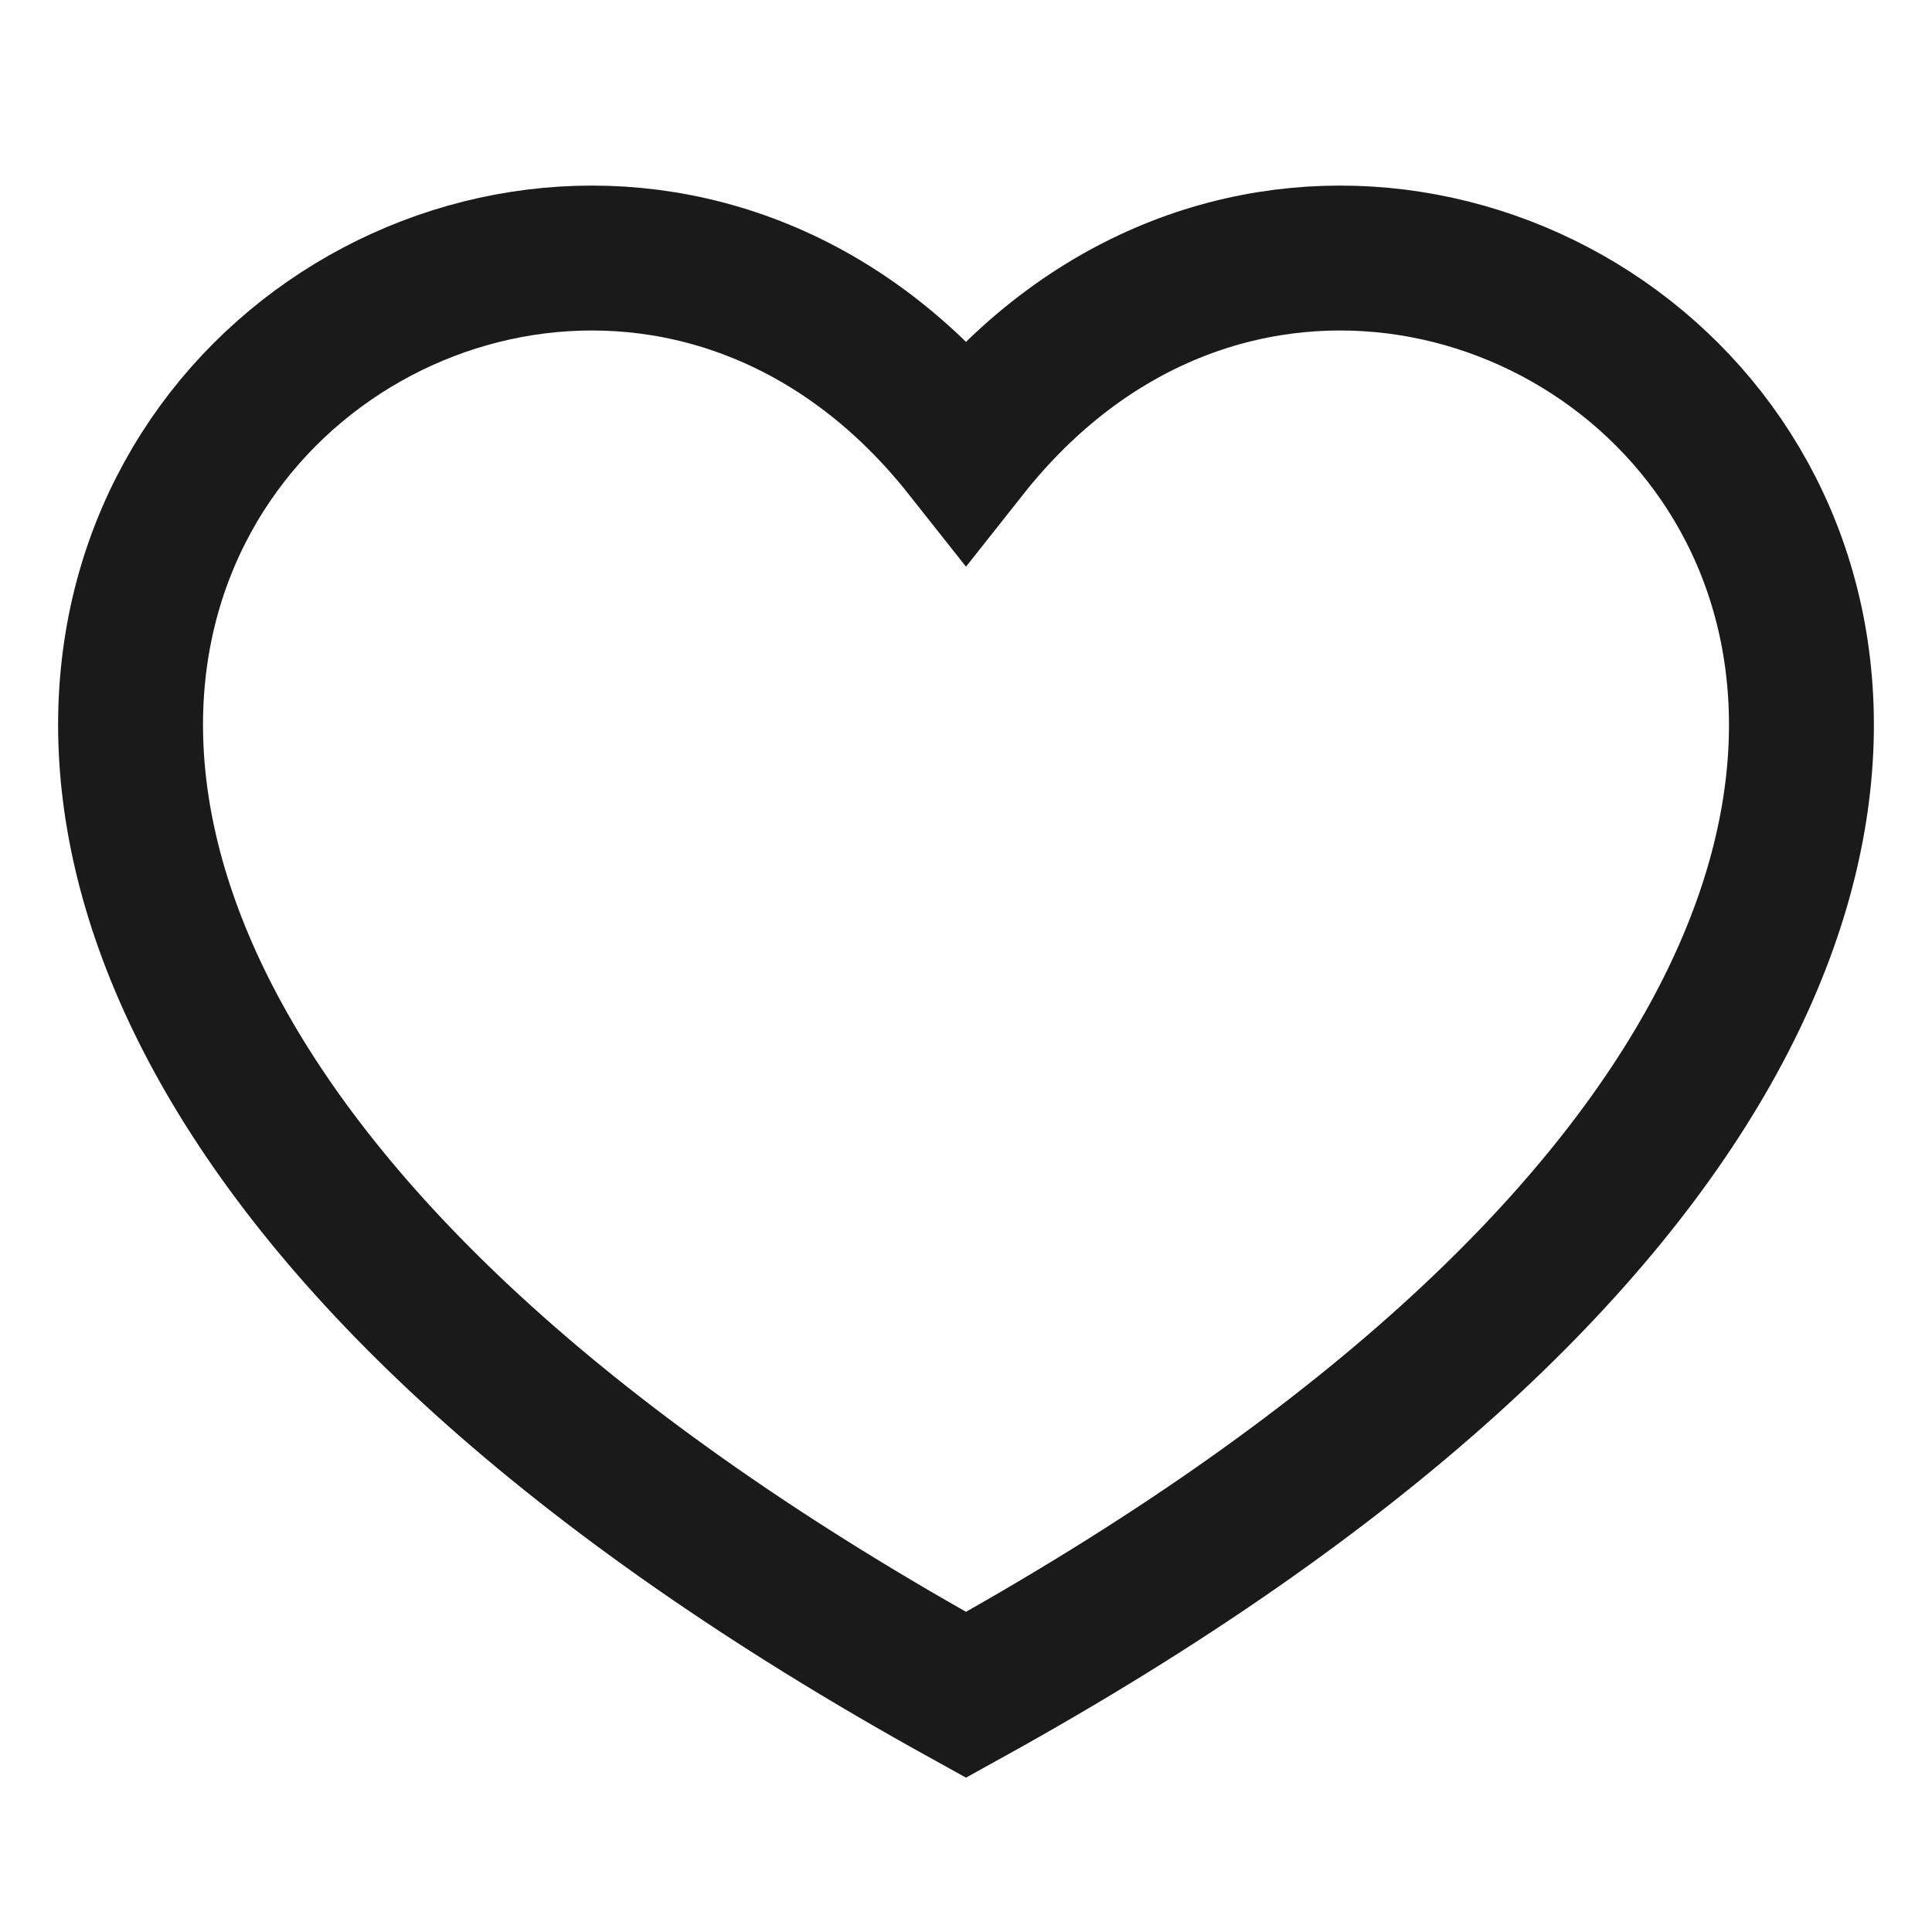
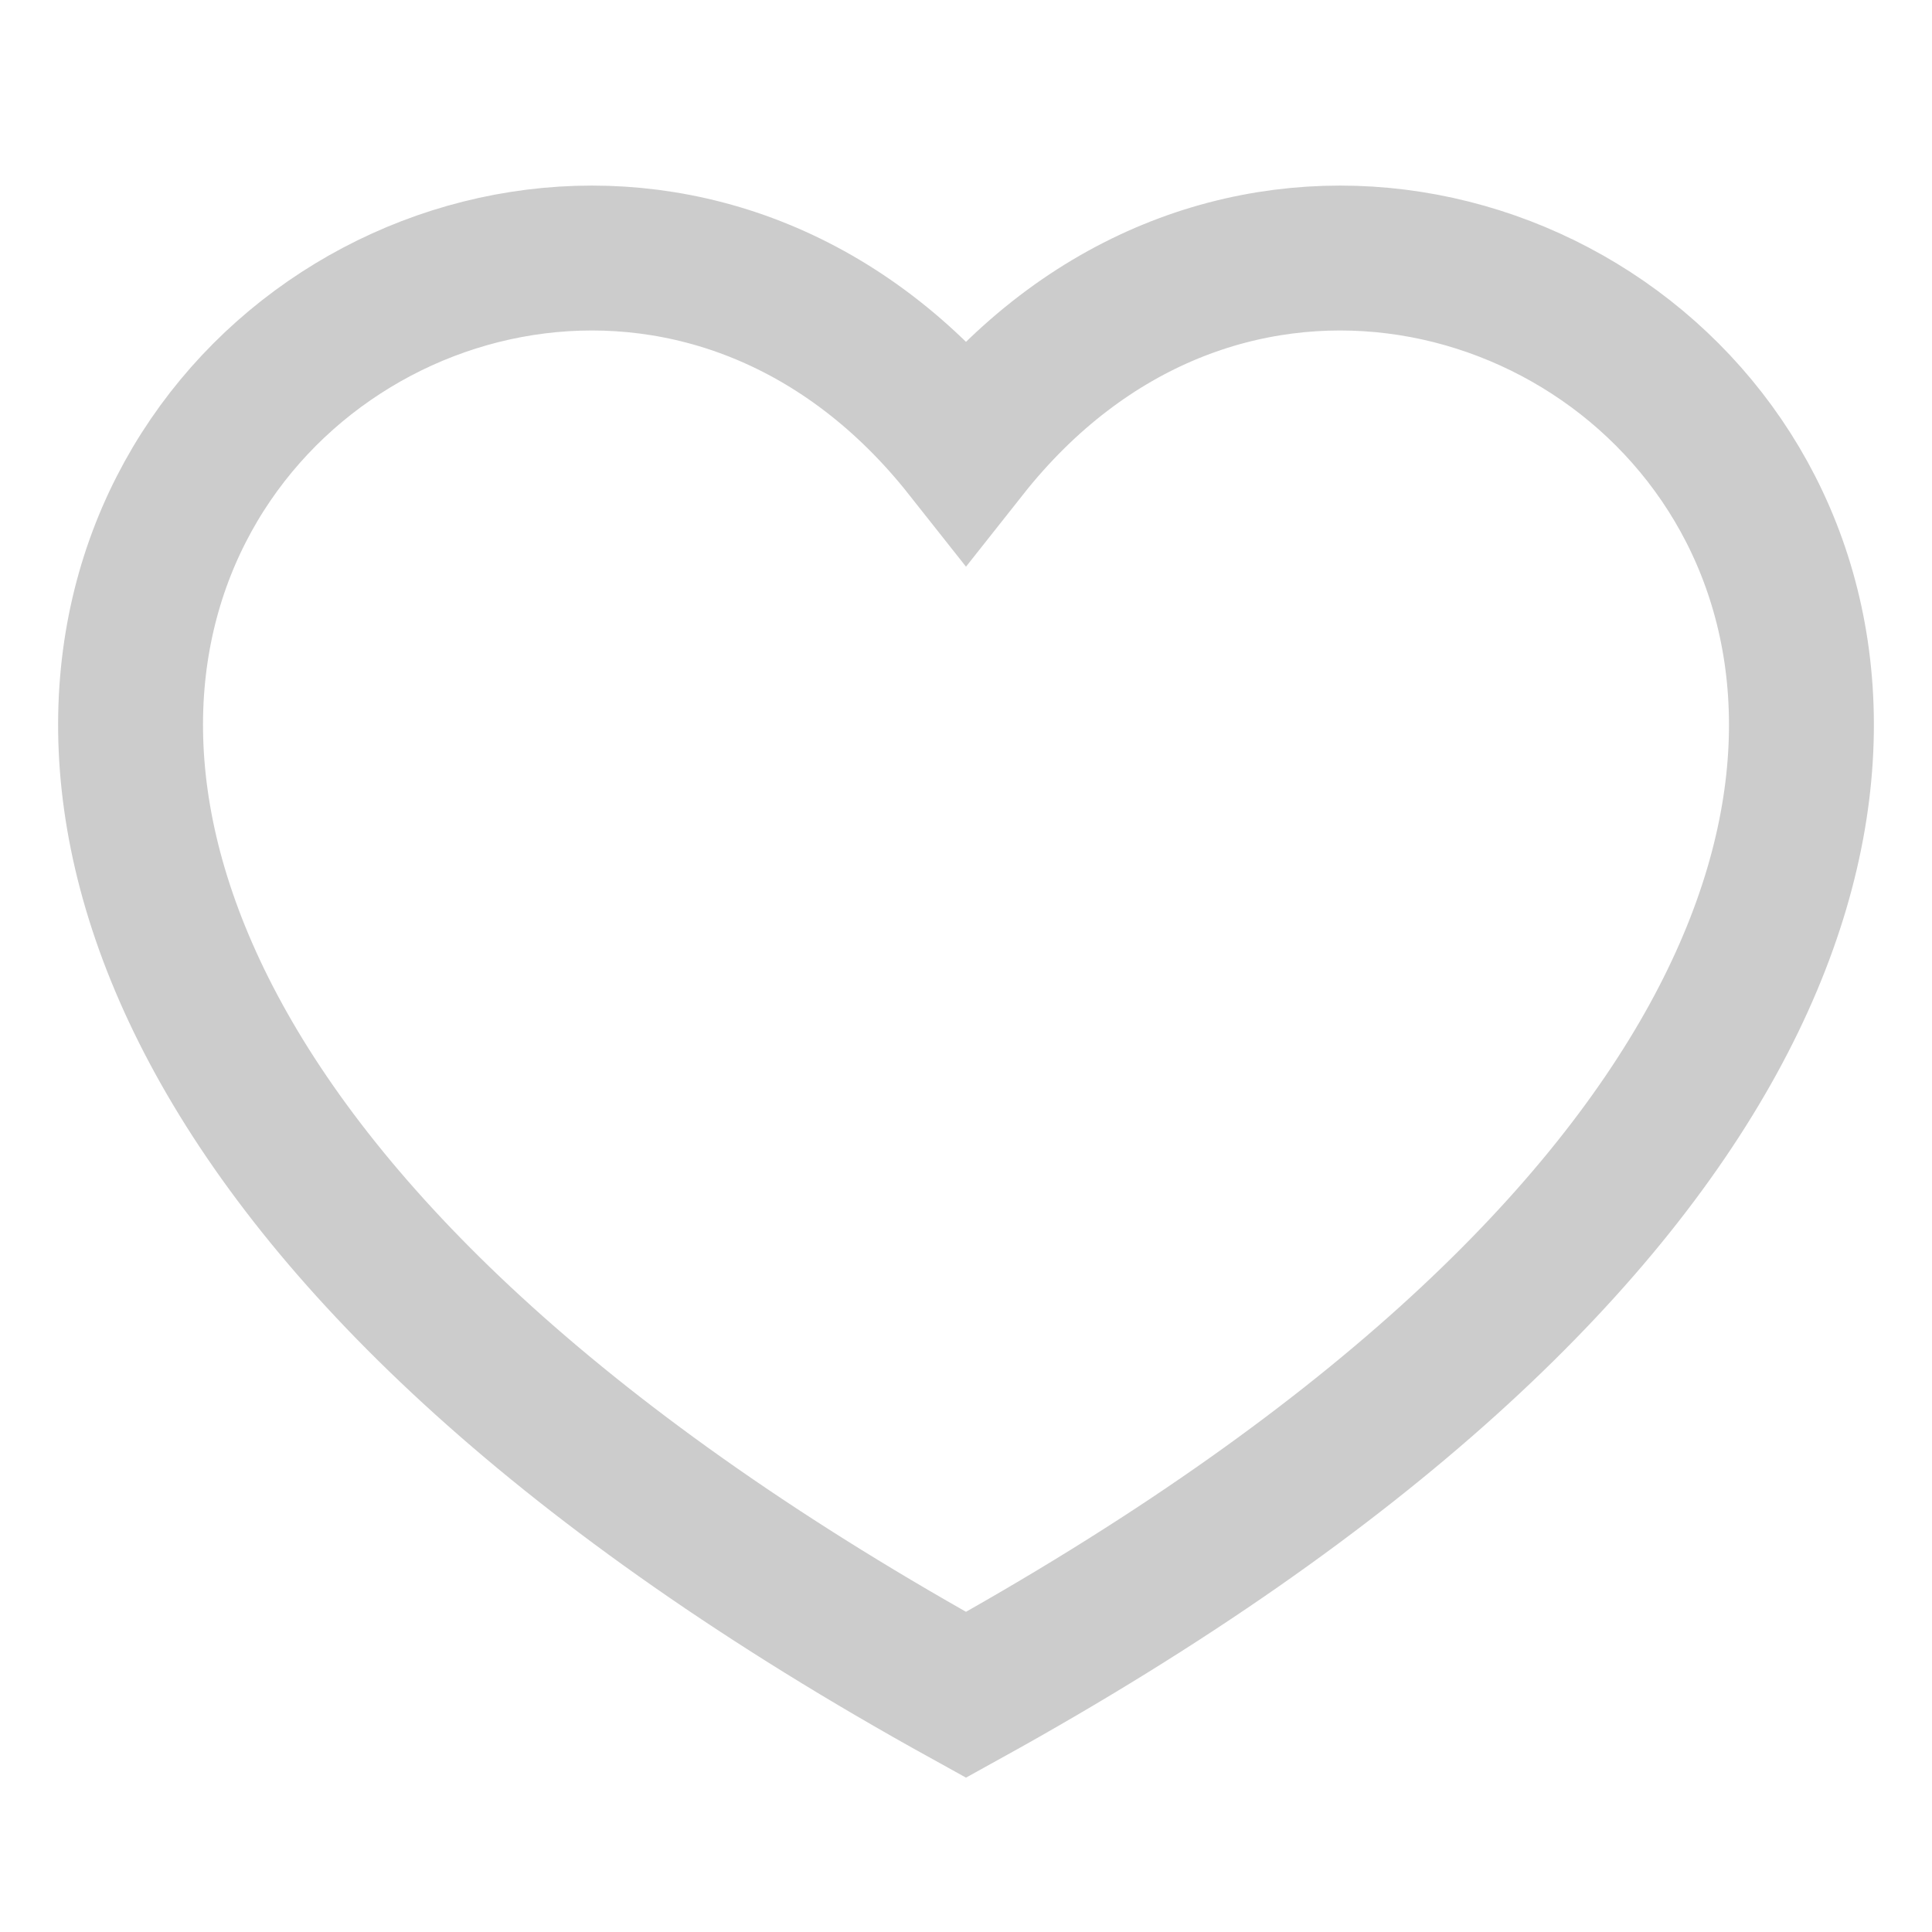
<svg xmlns="http://www.w3.org/2000/svg" width="20" height="20" viewBox="0 0 20 20" fill="none">
-   <path d="M10 17.545C-6.667 8.333 5 -1.667 10 4.657C15 -1.667 26.667 8.333 10 17.545Z" stroke="#1A1A1A" stroke-width="1.5" />
+   <path d="M10 17.545C-6.667 8.333 5 -1.667 10 4.657C15 -1.667 26.667 8.333 10 17.545Z" stroke="#CCCCCC" stroke-width="1.5" />
</svg>
